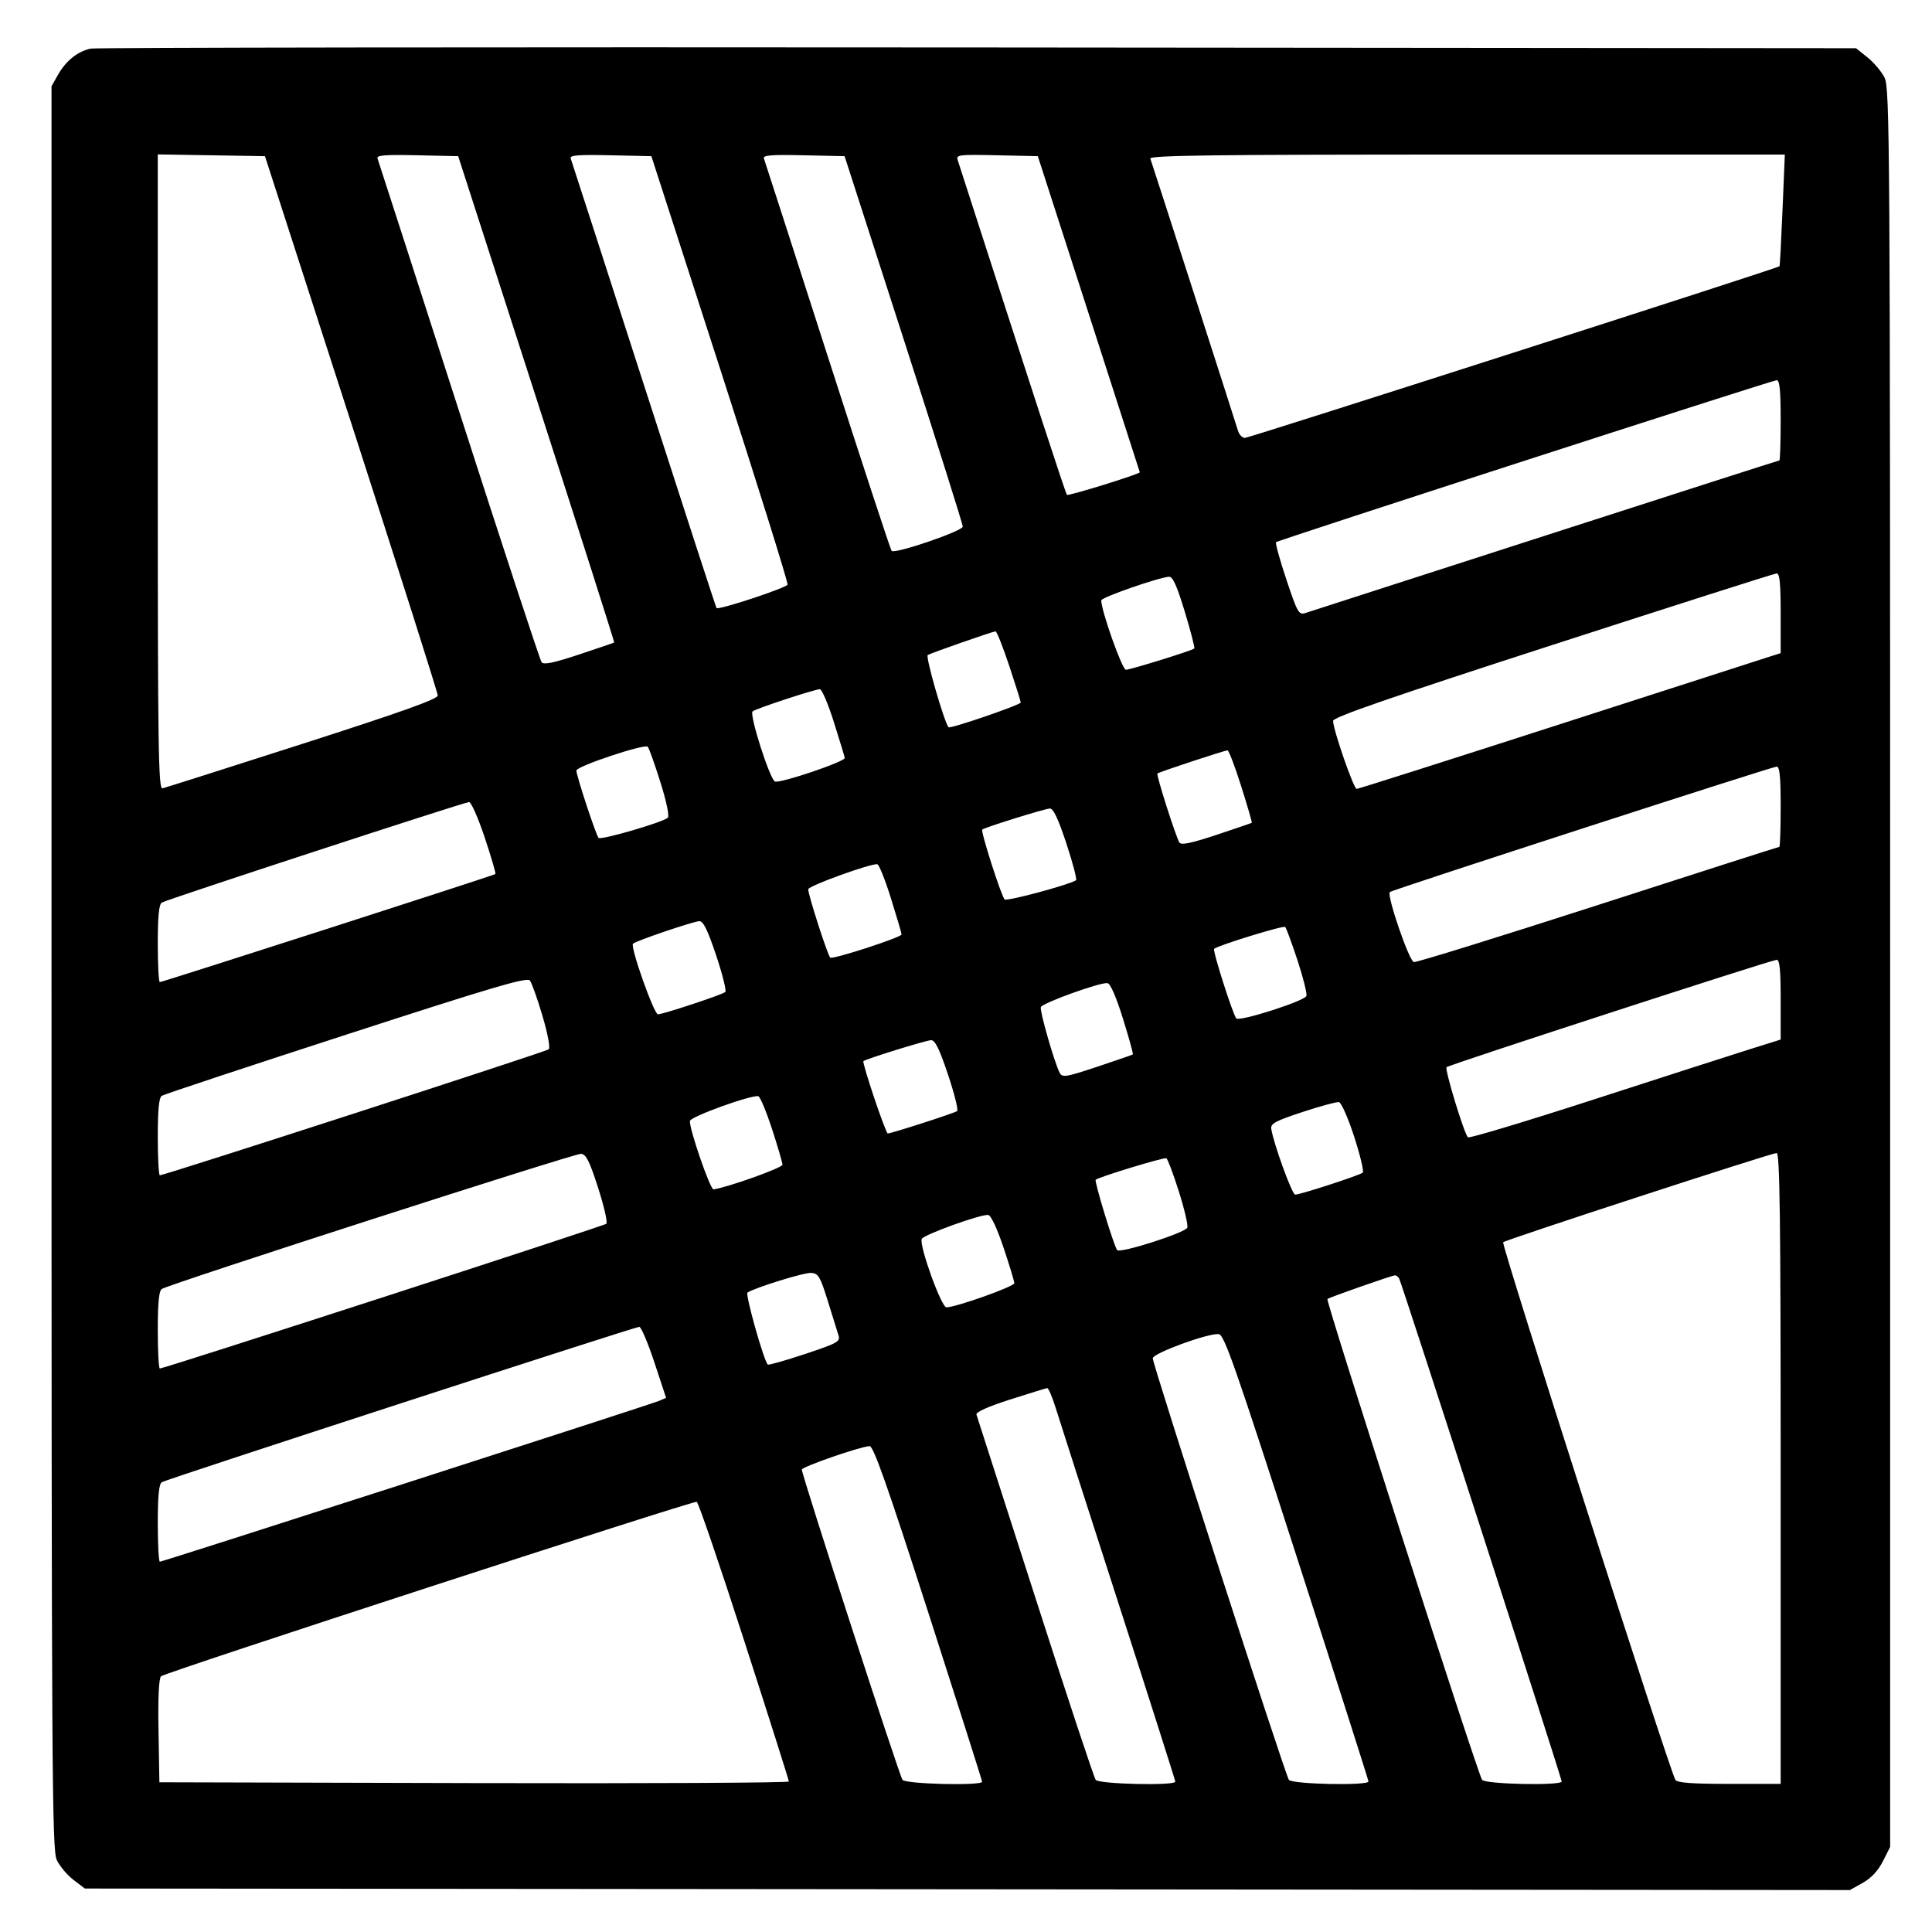
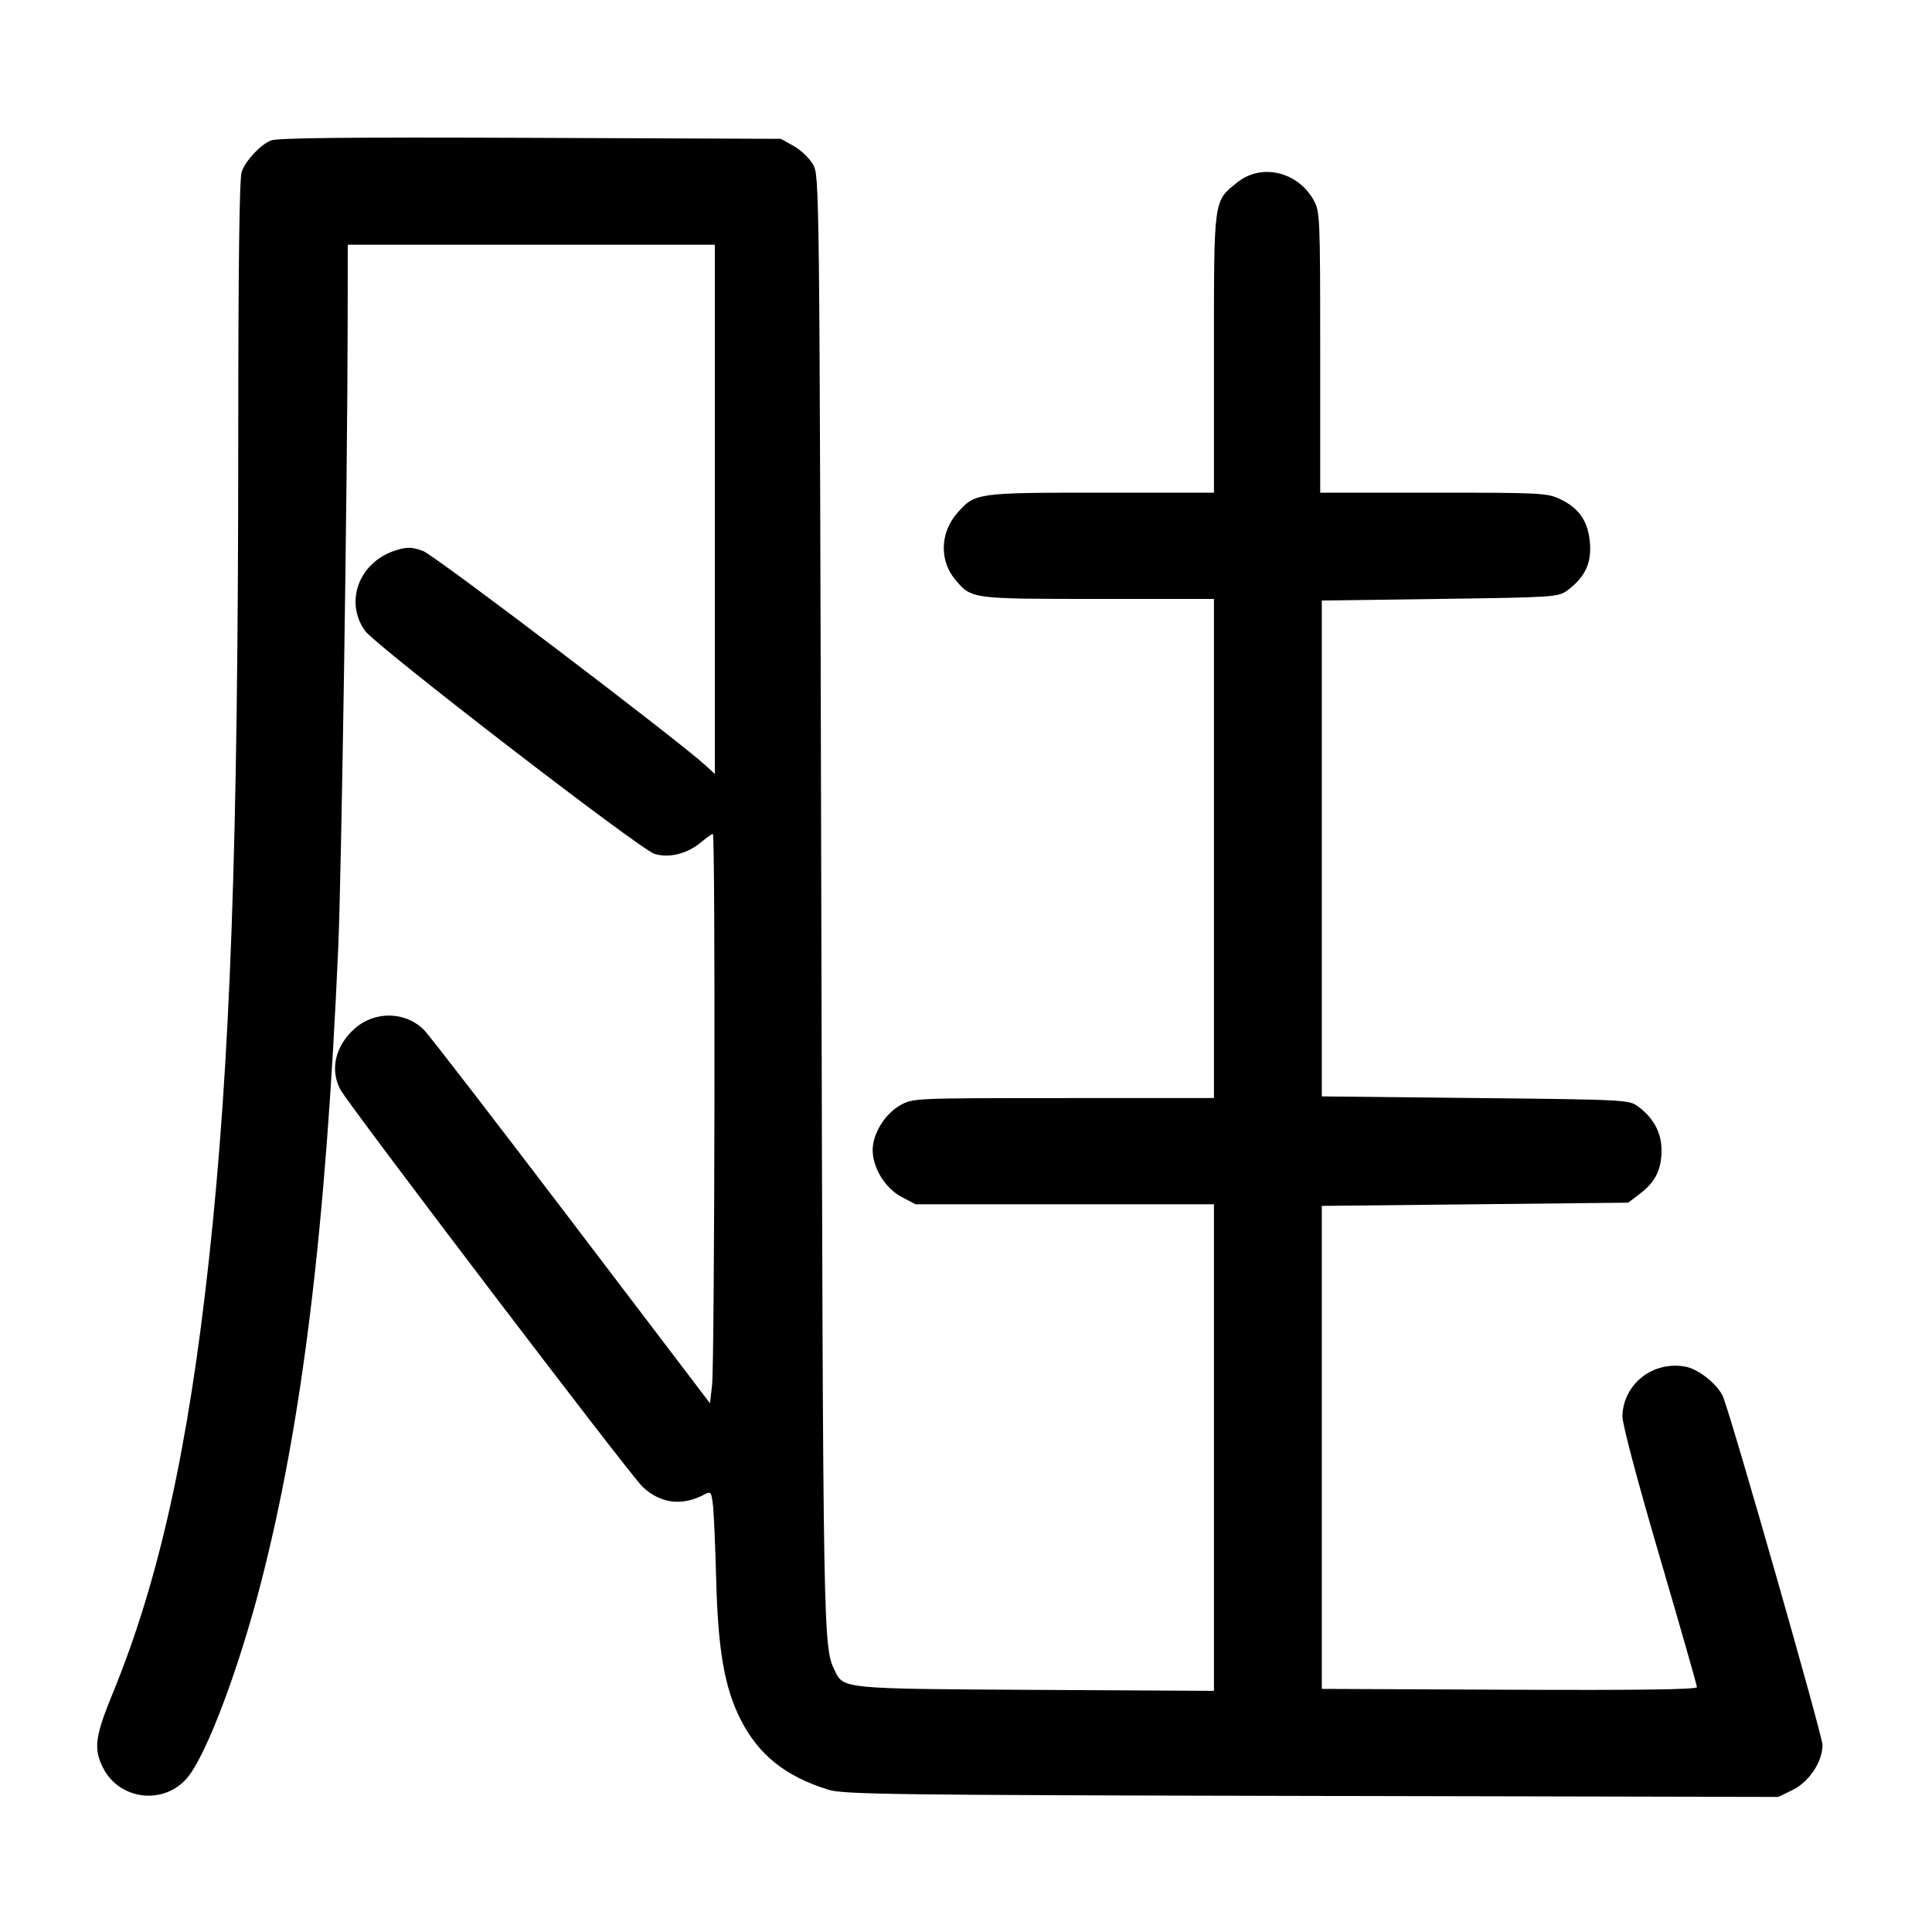
<svg xmlns="http://www.w3.org/2000/svg" width="1000" height="1000" viewBox="0 0 1000 1000" version="1.1" id="svg5">
-   <path d="M46.989 25.157 C 40.310 26.523,34.197 31.379,30.113 38.560 L 26.667 44.621 26.667 500.808 C 26.667 920.246,26.887 957.460,29.401 962.759 C 30.905 965.928,34.784 970.542,38.021 973.011 L 43.907 977.500 500.704 977.894 L 957.500 978.289 964.167 974.554 C 968.556 972.095,972.114 968.282,974.583 963.390 L 978.333 955.960 978.331 500.897 C 978.328 70.950,978.167 45.518,975.414 40.119 C 973.811 36.975,969.839 32.279,966.586 29.682 L 960.671 24.961 506.250 24.564 C 256.318 24.345,49.651 24.612,46.989 25.157 M181.859 219.167 C 206.453 295.250,226.582 358.625,226.591 360.000 C 226.602 361.829,207.802 368.541,156.574 385.000 C 118.056 397.375,85.445 407.742,84.104 408.039 C 81.978 408.509,81.667 387.576,81.667 244.249 L 81.667 79.919 109.405 80.376 L 137.143 80.833 181.859 219.167 M277.728 206.547 C 300.040 275.689,318.117 332.396,317.898 332.562 C 317.679 332.729,309.474 335.529,299.665 338.784 C 286.534 343.142,281.434 344.193,280.330 342.769 C 279.506 341.704,260.241 283.083,237.518 212.500 C 214.796 141.917,195.845 83.206,195.404 82.032 C 194.774 80.352,199.134 79.997,215.882 80.365 L 237.161 80.833 277.728 206.547 M372.709 190.833 C 392.266 251.333,407.986 301.628,407.641 302.599 C 407.037 304.302,371.955 315.880,370.879 314.732 C 370.587 314.421,353.665 262.417,333.274 199.167 C 312.883 135.917,295.840 83.206,295.401 82.032 C 294.774 80.352,299.134 79.997,315.878 80.365 L 337.151 80.833 372.709 190.833 M467.747 175.617 C 484.569 227.748,498.333 271.371,498.333 272.557 C 498.333 274.863,463.239 286.863,461.505 285.150 C 460.958 284.609,446.041 239.167,428.356 184.167 C 410.671 129.167,395.842 83.206,395.403 82.032 C 394.774 80.352,399.134 79.997,415.882 80.365 L 437.160 80.833 467.747 175.617 M563.548 162.500 C 578.054 207.417,589.940 244.292,589.961 244.446 C 590.086 245.344,552.968 256.857,552.252 256.141 C 551.550 255.439,536.468 209.227,495.701 82.866 C 494.811 80.110,496.254 79.932,515.959 80.366 L 537.175 80.833 563.548 162.500 M922.628 108.728 C 921.971 124.528,921.267 137.622,921.064 137.825 C 920.057 138.832,646.496 226.667,644.366 226.667 C 643.005 226.667,641.389 224.979,640.775 222.917 C 639.271 217.869,596.385 84.725,595.411 82.083 C 594.800 80.426,628.263 80.000,759.233 80.000 L 923.823 80.000 922.628 108.728 M921.667 217.500 C 921.667 228.958,921.365 238.333,920.996 238.333 C 920.627 238.333,866.065 255.850,799.746 277.258 C 733.427 298.667,677.550 316.695,675.575 317.321 C 672.260 318.370,671.510 317.035,665.819 299.957 C 662.428 289.782,660.020 281.092,660.466 280.645 C 661.518 279.593,916.839 196.977,919.583 196.800 C 921.146 196.700,921.667 201.873,921.667 217.500 M921.667 317.371 L 921.667 338.075 916.250 339.782 C 913.271 340.721,864.230 356.530,807.270 374.912 C 750.309 393.294,703.031 408.333,702.207 408.333 C 700.654 408.333,690.000 377.605,690.000 373.126 C 690.000 371.240,719.167 361.146,803.750 333.760 C 866.313 313.503,918.438 296.871,919.583 296.798 C 921.145 296.700,921.667 301.848,921.667 317.371 M613.267 316.695 C 616.328 326.795,618.532 335.336,618.166 335.676 C 617.006 336.754,585.059 346.667,582.745 346.667 C 580.850 346.667,570.000 316.095,570.000 310.757 C 570.000 309.224,599.561 298.919,605.101 298.520 C 607.010 298.383,609.185 303.223,613.267 316.695 M522.362 344.586 C 525.646 354.442,528.333 363.005,528.333 363.615 C 528.333 364.836,491.758 377.371,490.963 376.423 C 488.685 373.706,478.928 339.829,480.198 339.044 C 481.886 338.001,513.353 327.012,515.279 326.793 C 515.891 326.724,519.078 334.731,522.362 344.586 M431.609 373.750 C 434.573 383.146,437.111 391.490,437.249 392.292 C 437.573 394.174,403.892 405.571,401.133 404.512 C 398.505 403.504,387.752 369.885,389.526 368.223 C 390.966 366.874,421.385 356.841,424.360 356.734 C 425.384 356.697,428.646 364.354,431.609 373.750 M341.762 404.667 C 344.926 414.719,346.544 422.423,345.666 423.254 C 343.187 425.603,310.975 434.985,309.819 433.695 C 308.444 432.161,298.333 401.470,298.333 398.829 C 298.333 396.637,333.495 384.906,335.263 386.507 C 335.866 387.053,338.791 395.225,341.762 404.667 M642.441 406.944 C 645.683 417.180,648.147 425.699,647.917 425.876 C 647.688 426.053,639.446 428.871,629.603 432.138 C 616.606 436.452,611.370 437.543,610.480 436.123 C 608.601 433.126,598.375 401.069,599.075 400.370 C 599.806 399.638,633.631 388.469,635.358 388.389 C 636.013 388.358,639.200 396.708,642.441 406.944 M921.667 417.500 C 921.667 428.958,921.357 438.333,920.979 438.333 C 920.600 438.333,878.426 451.855,827.259 468.381 C 776.092 484.908,733.140 498.220,731.811 497.964 C 729.351 497.490,717.676 463.445,719.381 461.720 C 720.466 460.622,916.701 396.991,919.583 396.803 C 921.146 396.701,921.667 401.872,921.667 417.500 M250.868 433.438 C 254.247 443.579,256.747 452.116,256.423 452.408 C 255.655 453.100,84.100 508.333,82.719 508.333 C 82.140 508.333,81.667 499.378,81.667 488.432 C 81.667 474.391,82.277 468.133,83.741 467.182 C 86.082 465.660,239.760 415.381,242.779 415.149 C 243.849 415.067,247.489 423.297,250.868 433.438 M551.981 436.660 C 555.311 446.740,557.540 455.283,556.934 455.645 C 552.729 458.157,521.013 466.659,519.987 465.550 C 518.173 463.587,507.506 430.265,508.415 429.397 C 509.549 428.313,540.456 418.674,543.380 418.492 C 545.184 418.379,547.689 423.671,551.981 436.660 M461.204 465.129 C 464.190 474.683,466.641 483.025,466.650 483.666 C 466.671 485.142,431.316 496.647,429.744 495.675 C 428.539 494.930,418.333 463.286,418.333 460.295 C 418.333 458.543,451.264 446.637,454.136 447.351 C 455.037 447.575,458.217 455.575,461.204 465.129 M370.679 494.507 C 373.964 504.319,376.093 512.851,375.410 513.466 C 373.868 514.854,343.212 525.000,340.560 525.000 C 338.471 525.000,326.104 490.022,327.637 488.451 C 329.014 487.042,358.715 476.950,361.936 476.798 C 364.006 476.700,366.212 481.169,370.679 494.507 M671.616 497.140 C 674.566 506.109,676.619 514.387,676.178 515.536 C 675.172 518.157,641.546 528.917,639.911 527.141 C 638.163 525.241,627.523 491.905,628.415 491.119 C 630.468 489.309,664.308 478.891,665.209 479.792 C 665.783 480.365,668.666 488.171,671.616 497.140 M921.667 517.371 L 921.667 538.074 905.417 543.176 C 896.479 545.982,860.297 557.633,825.011 569.066 C 789.725 580.500,760.372 589.325,759.782 588.678 C 757.699 586.393,747.677 553.434,748.741 552.370 C 749.974 551.137,916.402 497.003,919.583 496.800 C 921.145 496.700,921.667 501.848,921.667 517.371 M280.784 525.812 C 283.528 535.105,284.880 542.373,284.006 543.136 C 282.605 544.359,85.118 608.333,82.744 608.333 C 82.152 608.333,81.667 599.378,81.667 588.432 C 81.667 574.360,82.276 568.135,83.746 567.182 C 84.890 566.440,127.828 552.203,179.163 535.543 C 255.640 510.724,272.821 505.663,274.278 507.527 C 275.256 508.778,278.183 517.006,280.784 525.812 M581.247 527.257 C 584.345 537.204,586.644 545.535,586.356 545.771 C 586.069 546.006,577.769 548.875,567.912 552.147 C 551.632 557.550,549.853 557.839,548.501 555.298 C 545.841 550.297,538.077 523.269,538.735 521.296 C 539.440 519.179,569.413 508.375,573.224 508.864 C 574.722 509.056,577.720 515.928,581.247 527.257 M490.679 556.174 C 493.964 565.986,496.093 574.494,495.410 575.082 C 494.247 576.081,461.429 586.667,459.495 586.667 C 458.411 586.667,446.083 550.009,446.911 549.247 C 448.143 548.112,479.296 538.464,481.936 538.400 C 483.990 538.351,486.248 542.941,490.679 556.174 M399.573 584.300 C 402.547 593.393,404.984 601.749,404.990 602.868 C 404.998 604.455,376.773 614.543,369.324 615.616 C 367.607 615.863,356.550 583.737,357.125 580.172 C 357.484 577.945,388.891 566.605,392.500 567.400 C 393.417 567.602,396.600 575.207,399.573 584.300 M700.908 588.299 C 704.021 597.905,706.028 606.293,705.367 606.938 C 704.006 608.268,673.103 618.333,670.382 618.333 C 668.775 618.333,659.222 592.055,658.004 584.286 C 657.579 581.577,660.120 580.208,674.167 575.577 C 683.333 572.555,691.827 570.252,693.041 570.458 C 694.255 570.664,697.795 578.693,700.908 588.299 M309.592 614.833 C 312.659 624.366,314.567 632.729,313.834 633.418 C 312.594 634.583,85.085 708.333,82.733 708.333 C 82.146 708.333,81.667 699.378,81.667 688.432 C 81.667 674.375,82.277 668.134,83.744 667.182 C 87.789 664.556,297.551 596.921,300.758 597.208 C 303.357 597.441,305.147 601.012,309.592 614.833 M921.667 760.000 L 921.667 923.333 895.098 923.333 C 875.674 923.333,868.167 922.773,867.182 921.250 C 864.307 916.809,776.936 644.100,778.031 642.988 C 779.305 641.694,916.219 597.022,919.583 596.802 C 921.237 596.695,921.667 630.372,921.667 760.000 M610.166 616.679 C 613.048 625.769,615.019 634.212,614.548 635.442 C 613.541 638.066,579.786 648.868,578.237 647.062 C 576.647 645.208,566.339 611.439,567.123 610.655 C 568.519 609.259,602.547 598.897,603.714 599.512 C 604.381 599.864,607.285 607.589,610.166 616.679 M519.435 645.769 C 522.496 654.901,525.000 663.179,525.000 664.165 C 525.000 665.915,494.771 676.667,489.852 676.667 C 487.252 676.667,475.816 645.051,477.063 641.310 C 477.769 639.194,507.727 628.370,511.518 628.862 C 512.917 629.043,516.125 635.895,519.435 645.769 M428.451 673.333 C 430.864 681.125,433.353 689.116,433.982 691.092 C 435.036 694.408,433.706 695.155,416.624 700.848 C 406.449 704.238,397.799 706.688,397.402 706.291 C 395.278 704.167,385.614 669.817,386.915 669.013 C 391.345 666.275,416.405 658.557,419.948 658.839 C 423.585 659.129,424.572 660.812,428.451 673.333 M724.163 661.661 C 725.370 663.614,808.302 920.243,808.321 922.083 C 808.344 924.346,768.908 923.549,767.127 921.250 C 764.920 918.401,686.097 673.348,687.073 672.371 C 687.863 671.582,719.858 660.360,721.985 660.126 C 722.618 660.057,723.599 660.748,724.163 661.661 M338.679 705.089 L 344.765 723.512 341.133 725.084 C 336.713 726.997,84.258 808.333,82.741 808.333 C 82.150 808.333,81.667 799.378,81.667 788.432 C 81.667 774.378,82.277 768.134,83.743 767.182 C 86.018 765.704,328.104 686.935,330.880 686.769 C 331.822 686.713,335.331 694.957,338.679 705.089 M671.199 805.833 C 691.607 869.083,708.312 921.396,708.319 922.083 C 708.345 924.347,668.908 923.549,667.132 921.250 C 665.231 918.789,596.667 706.470,596.667 703.045 C 596.667 700.471,625.174 690.020,630.796 690.533 C 633.640 690.792,639.174 706.585,671.199 805.833 M546.423 728.750 C 548.196 734.479,562.851 780.083,578.990 830.092 C 595.129 880.101,608.333 921.539,608.333 922.176 C 608.333 924.376,568.862 923.490,567.131 921.250 C 566.245 920.104,552.151 877.542,535.810 826.667 C 519.469 775.792,505.788 733.273,505.408 732.180 C 504.971 730.923,511.350 728.070,522.776 724.410 C 532.707 721.229,541.366 718.560,542.016 718.480 C 542.667 718.399,544.650 723.021,546.423 728.750 M480.504 834.721 C 495.810 882.234,508.333 921.609,508.333 922.221 C 508.333 924.391,468.840 923.460,467.132 921.250 C 465.497 919.134,414.976 763.427,415.029 760.670 C 415.058 759.206,444.928 748.838,450.087 748.502 C 452.068 748.373,459.202 768.597,480.504 834.721 M385.197 849.238 C 397.903 888.615,408.307 921.400,408.316 922.092 C 408.326 922.784,335.021 923.159,245.417 922.925 L 82.500 922.500 82.040 895.960 C 81.741 878.773,82.206 868.794,83.358 867.642 C 85.278 865.722,358.205 776.833,360.631 777.338 C 361.436 777.506,372.491 809.861,385.197 849.238 " stroke="none" fill-rule="evenodd" fill="#000000" />
+   <path d="M140.177 72.714 C 134.589 75.133,127.370 82.866,125.106 88.858 C 123.907 92.031,123.327 137.359,123.313 228.858 C 123.281 437.269,119.243 550.068,108.180 651.667 C 97.541 749.375,82.243 818.336,58.273 876.651 C 49.153 898.837,48.344 905.221,53.401 915.132 C 61.916 931.824,84.934 934.462,96.970 920.126 C 106.756 908.469,123.291 864.798,134.879 820.000 C 156.441 736.644,168.654 636.580,175.055 490.833 C 176.776 451.639,179.838 249.449,179.946 167.917 L 180.000 126.667 275.000 126.667 L 370.000 126.667 370.000 263.645 L 370.000 400.624 365.417 396.388 C 351.330 383.370,224.828 287.310,218.962 285.177 C 213.281 283.111,210.912 283.032,205.287 284.717 C 186.167 290.446,178.047 311.062,188.862 326.420 C 194.259 334.086,331.213 439.646,338.750 441.950 C 346.418 444.294,355.796 441.919,363.082 435.789 C 365.777 433.522,368.435 431.667,368.991 431.667 C 370.339 431.667,369.935 704.880,368.569 716.932 L 367.500 726.363 295.833 632.089 C 256.417 580.238,222.065 535.700,219.496 533.115 C 209.951 523.510,194.132 523.140,183.724 532.279 C 173.636 541.136,170.675 553.358,176.083 563.816 C 179.960 571.313,325.780 763.024,332.519 769.483 C 341.695 778.278,353.091 779.707,364.665 773.513 C 367.875 771.795,368.191 772.177,368.997 778.746 C 369.474 782.644,370.236 800.083,370.689 817.500 C 371.642 854.152,375.003 873.497,383.260 889.855 C 392.557 908.272,406.477 919.438,428.760 926.352 C 436.629 928.794,461.560 929.115,678.968 929.575 L 920.435 930.087 927.741 926.550 C 936.314 922.400,943.334 911.879,943.331 903.187 C 943.330 898.485,897.248 737.081,891.953 723.230 C 889.584 717.032,879.330 708.671,872.536 707.397 C 855.674 704.234,840.376 716.109,839.742 732.852 C 839.600 736.625,847.319 765.805,858.918 805.339 C 869.597 841.734,878.333 872.303,878.333 873.269 C 878.333 874.486,848.474 874.895,781.250 874.597 L 684.167 874.167 684.167 749.167 L 684.167 624.167 763.465 623.333 L 842.763 622.500 848.883 617.831 C 856.860 611.745,860.000 605.388,860.000 595.329 C 860.000 586.285,855.894 578.656,847.796 572.653 C 843.218 569.260,840.977 569.144,763.630 568.333 L 684.167 567.500 684.167 439.167 L 684.167 310.833 745.297 310.000 C 804.029 309.199,806.612 309.030,811.130 305.680 C 820.210 298.949,823.699 291.846,822.980 281.558 C 822.181 270.126,817.658 263.251,807.795 258.476 C 800.933 255.154,798.012 255.000,741.974 255.000 L 683.333 255.000 683.333 182.310 C 683.333 112.080,683.218 109.415,679.911 103.532 C 671.624 88.787,652.911 84.425,640.498 94.345 C 628.043 104.297,628.339 102.143,628.336 182.917 L 628.333 255.000 569.946 255.000 C 505.315 255.000,504.653 255.094,495.473 265.549 C 486.582 275.676,486.144 290.162,494.432 300.011 C 502.878 310.049,502.514 310.000,568.251 310.000 L 628.333 310.000 628.333 439.167 L 628.333 568.333 550.417 568.361 C 472.671 568.388,472.485 568.396,465.867 572.145 C 457.995 576.604,451.732 586.770,451.694 595.155 C 451.652 604.441,458.127 615.015,466.600 619.495 L 473.858 623.333 551.095 623.333 L 628.333 623.333 628.333 749.257 L 628.333 875.181 536.250 874.674 C 436.003 874.122,436.614 874.180,432.074 864.707 C 426.071 852.181,426.051 851.042,425.100 467.500 C 424.168 91.549,424.160 90.822,420.748 85.000 C 418.868 81.792,414.360 77.522,410.729 75.511 L 404.129 71.856 274.325 71.345 C 180.608 70.975,143.313 71.356,140.177 72.714 " stroke="none" fill-rule="evenodd" fill="black" />
</svg>
